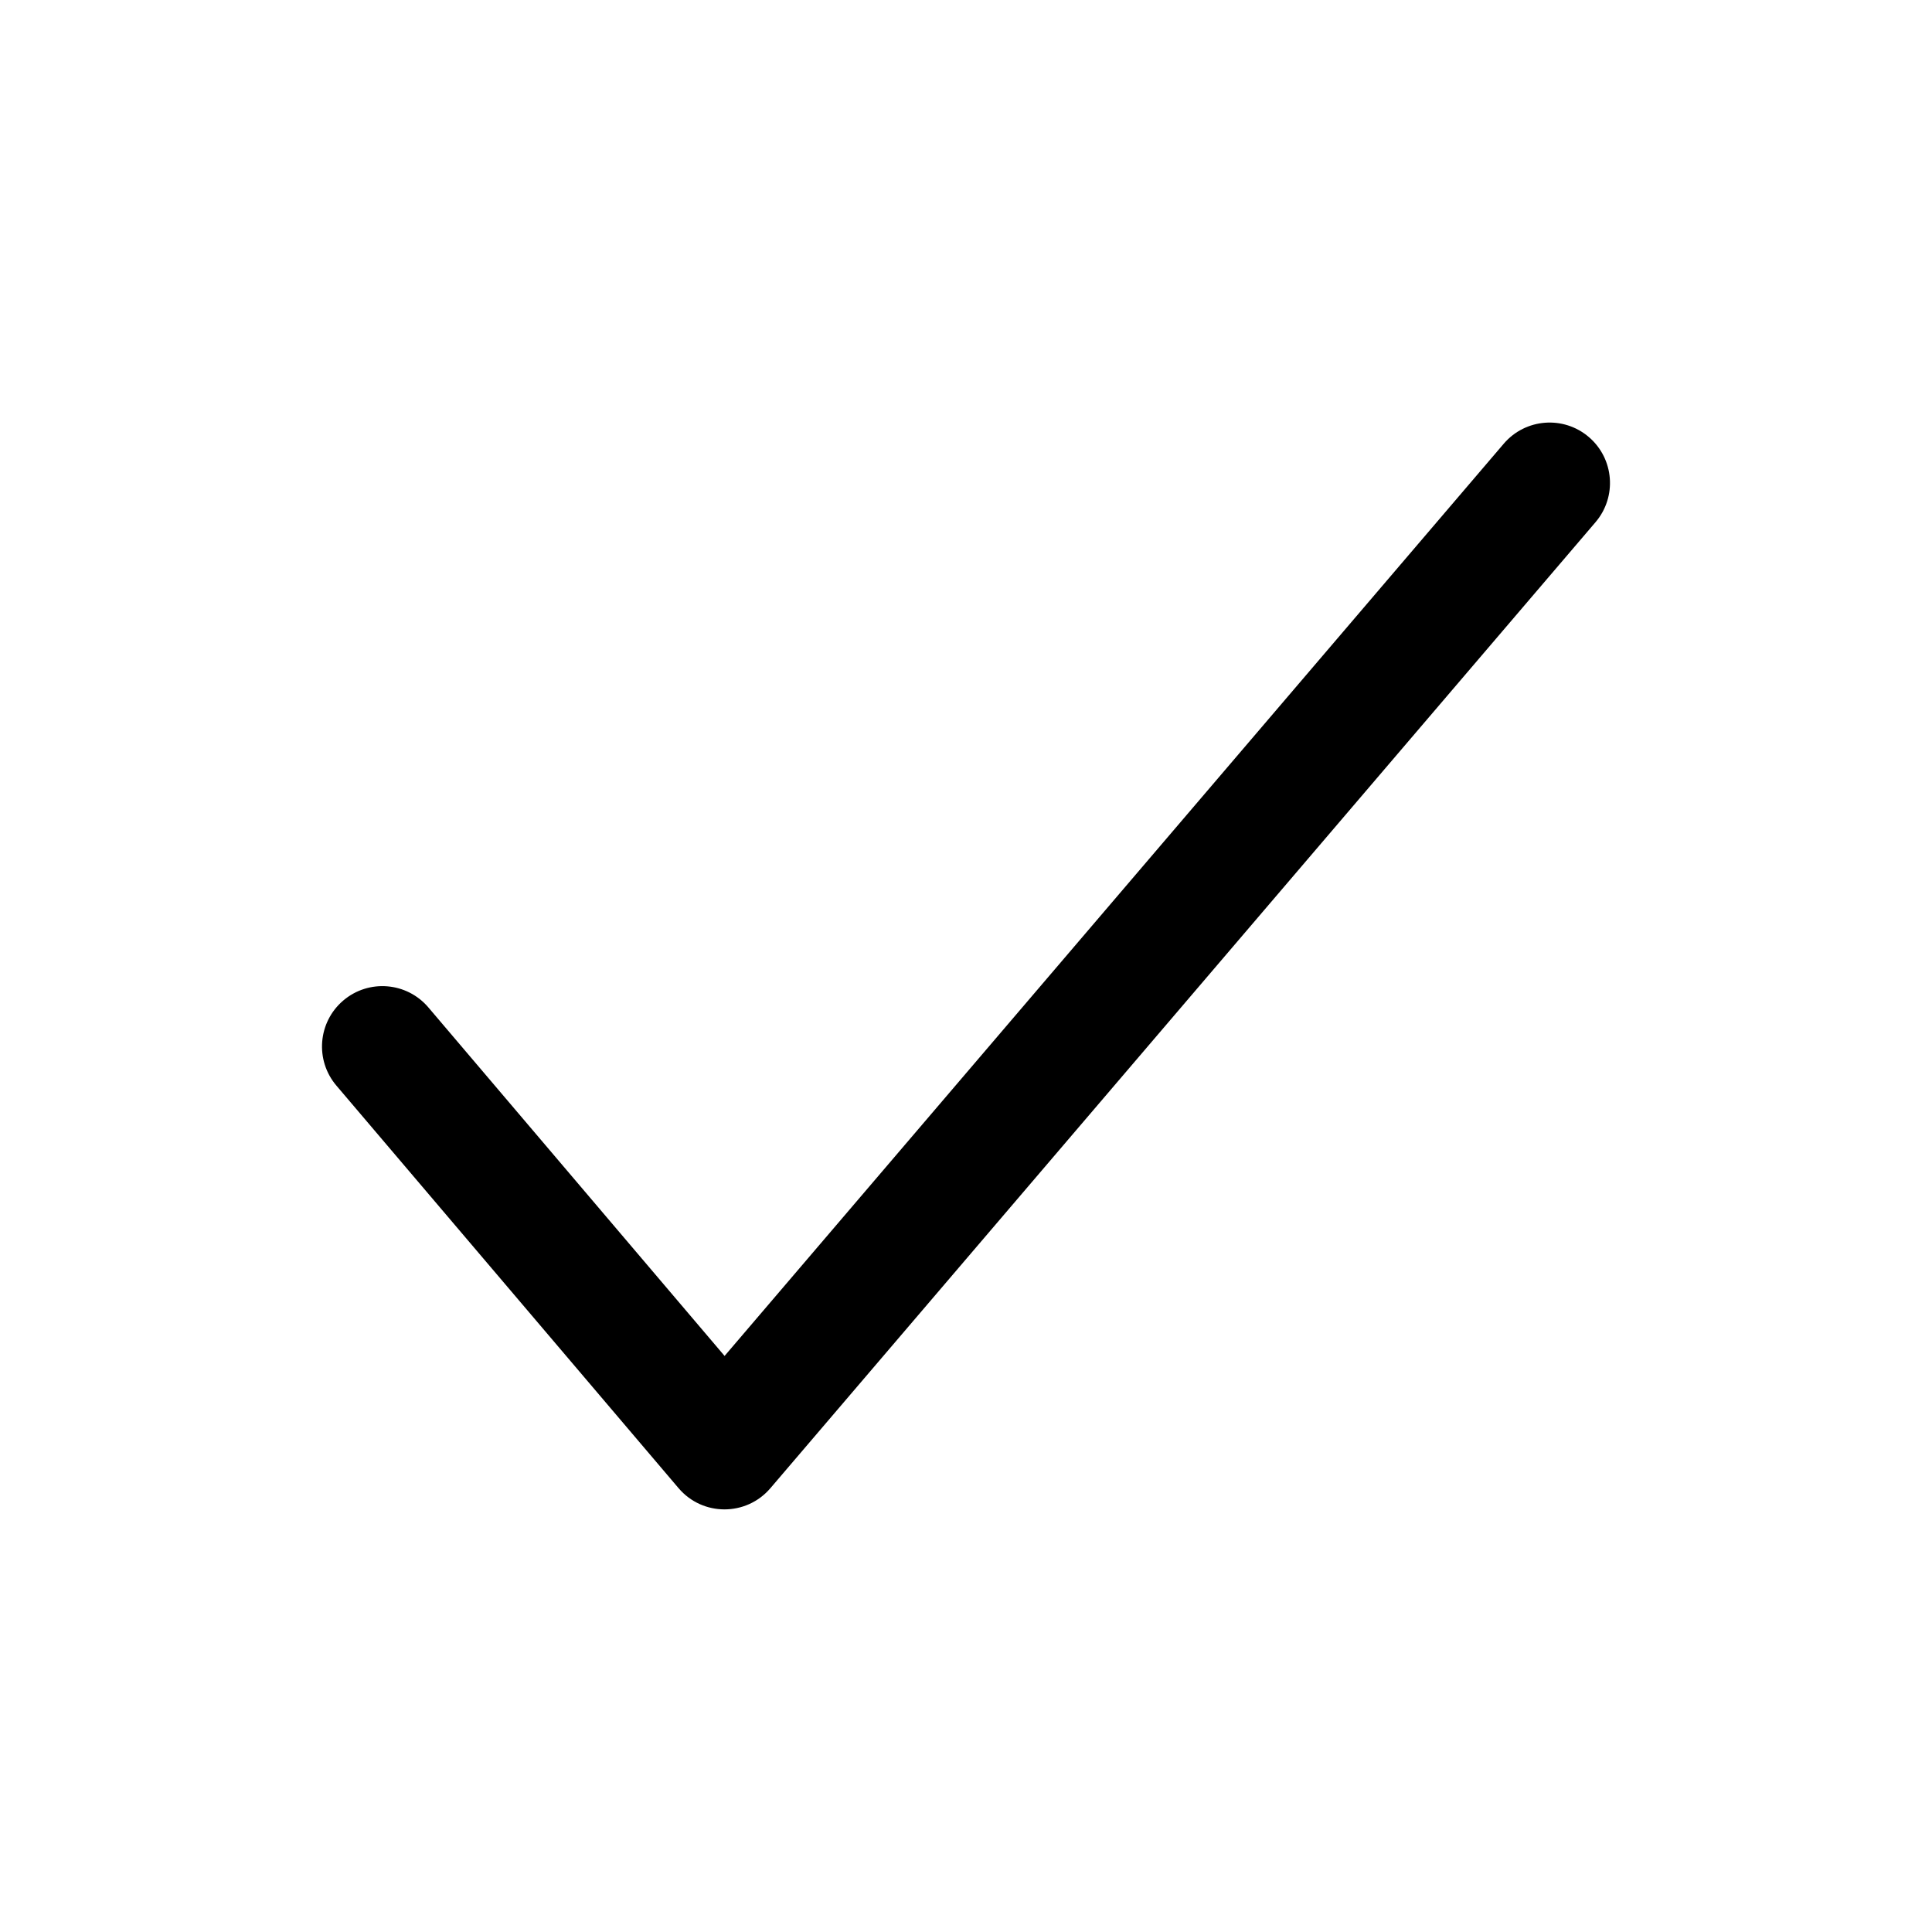
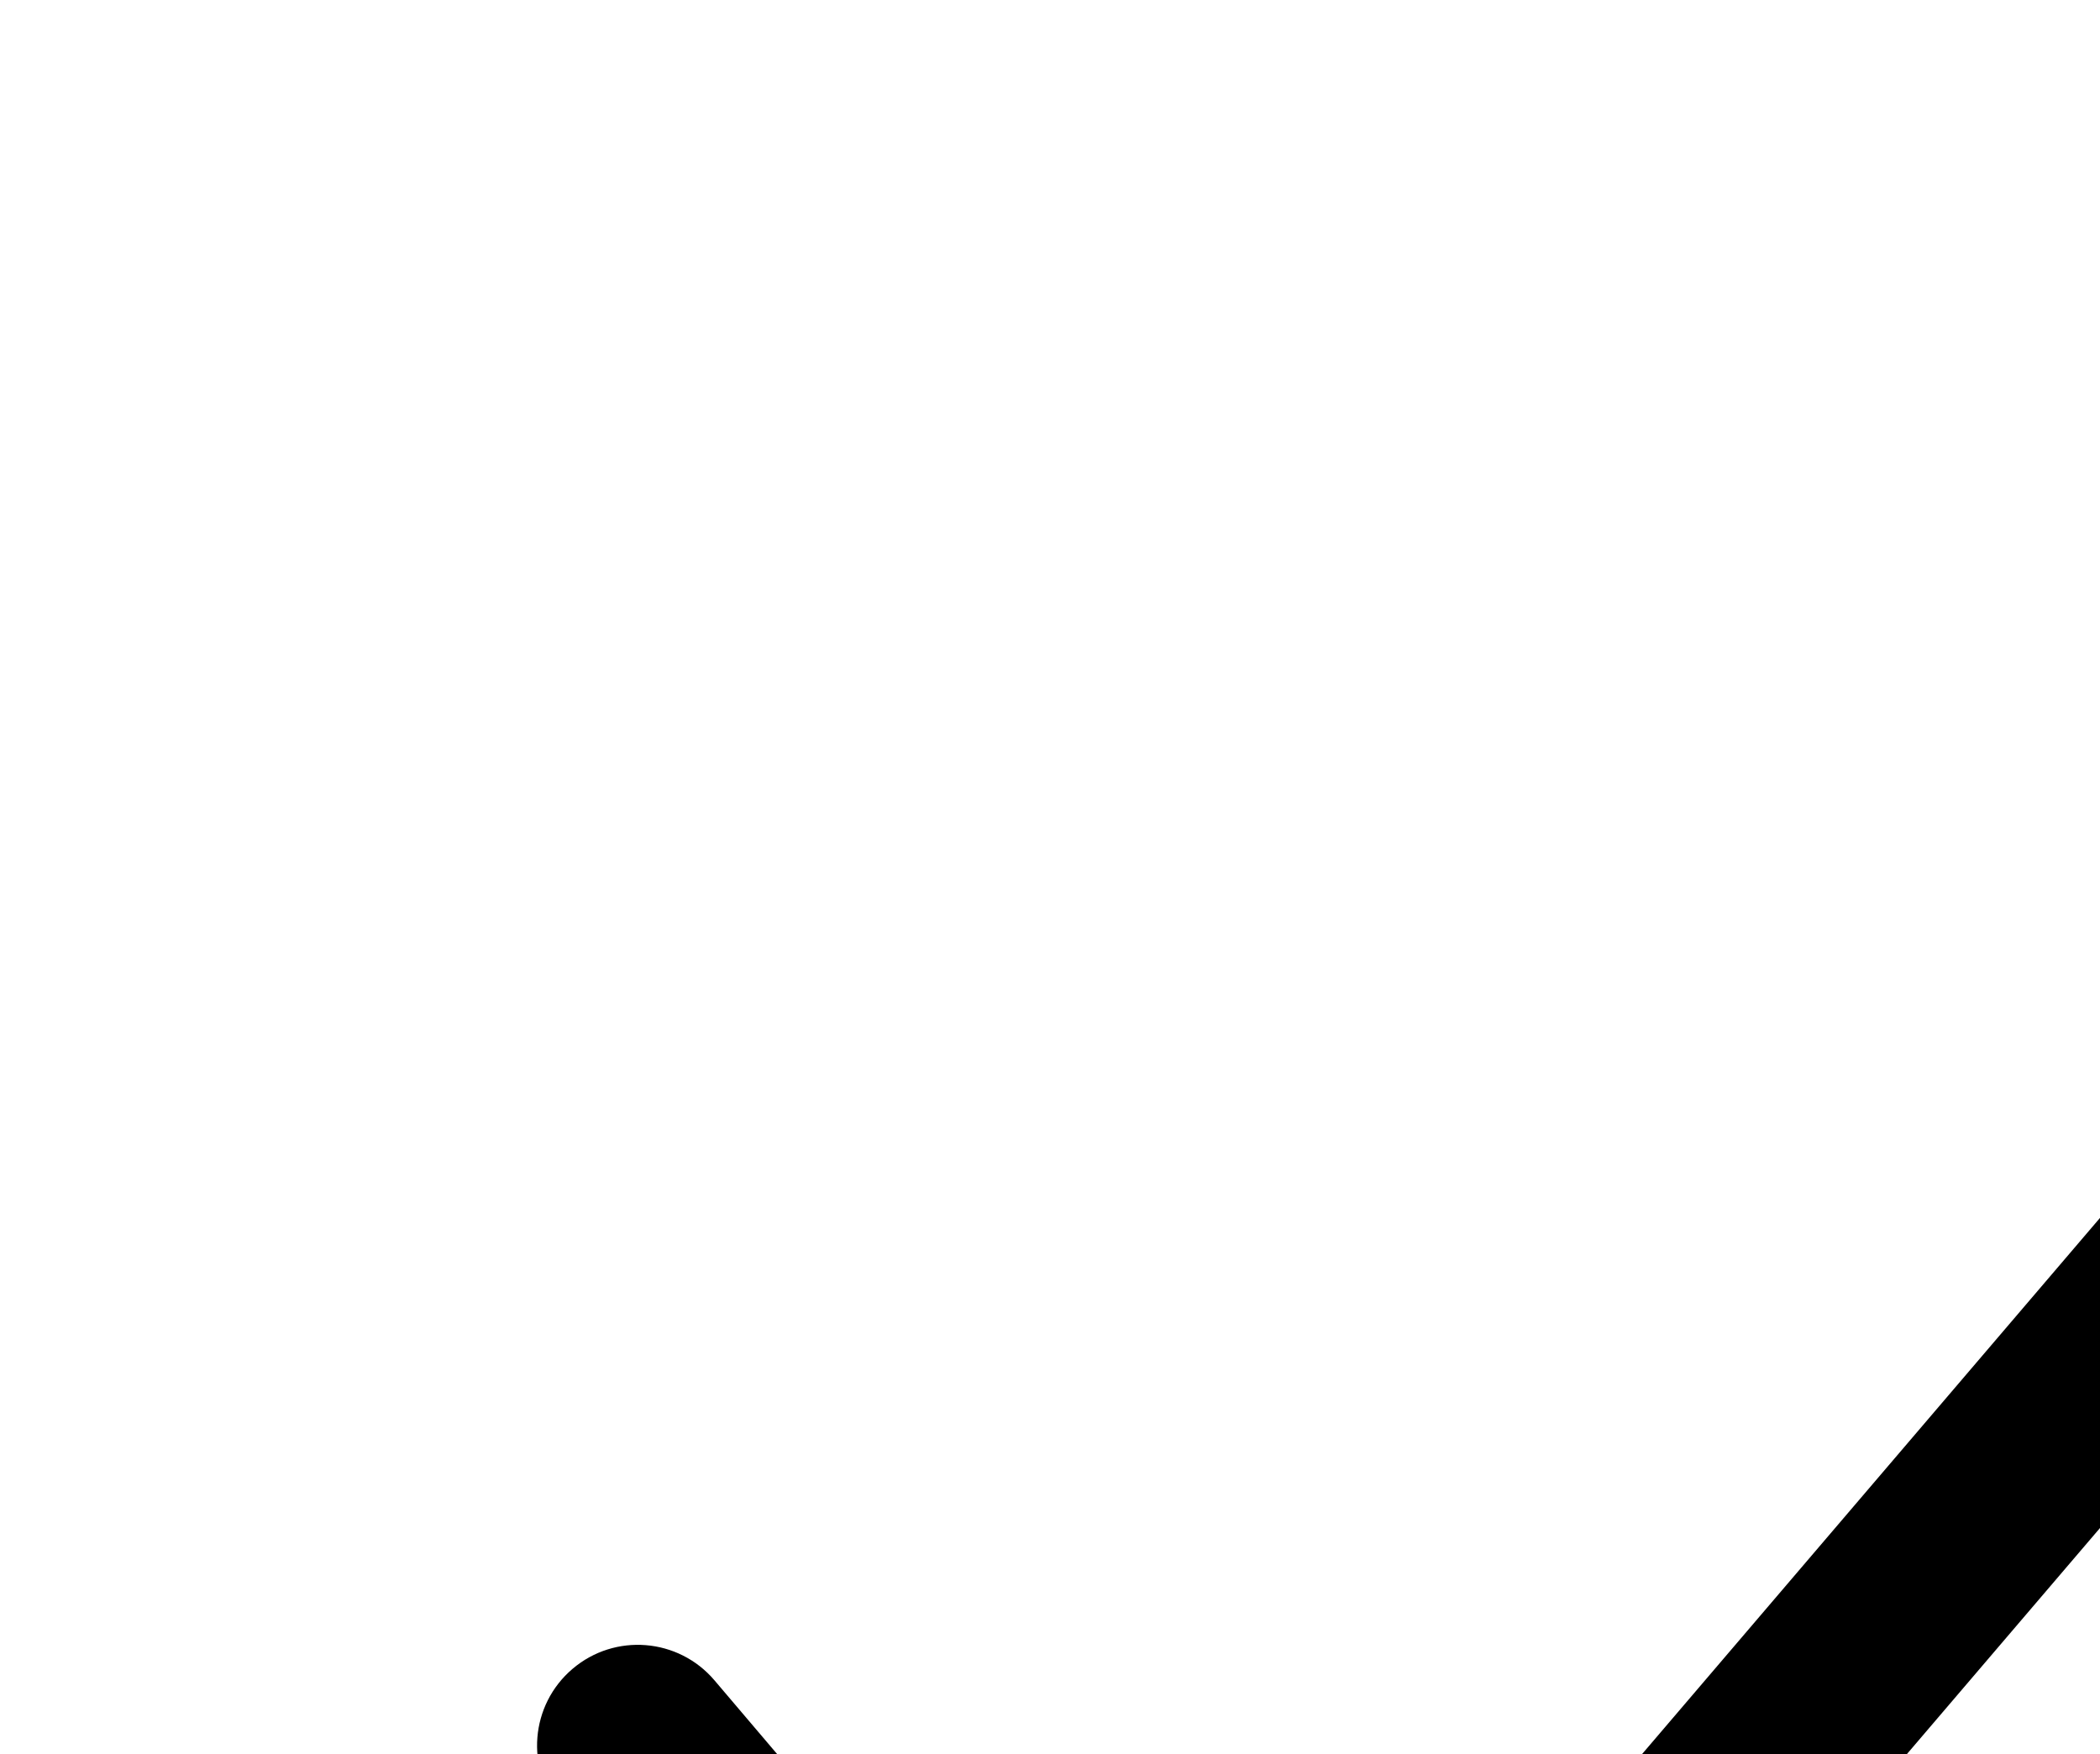
- <svg xmlns="http://www.w3.org/2000/svg" viewBox="0 0 24 24" version="1.1">
+ <svg>
  <style />
  <path d="M5.321,12.514 C5.053,12.199 4.58,12.16 4.264,12.429 C3.949,12.697 3.91,13.17 4.179,13.486 L8.429,18.486 C8.728,18.838 9.27,18.838 9.57,18.487 L19.82,6.487 C20.089,6.172 20.052,5.698 19.737,5.429 C19.422,5.16 18.949,5.197 18.68,5.512 L9.001,16.844 L5.321,12.514 Z" />
</svg>
